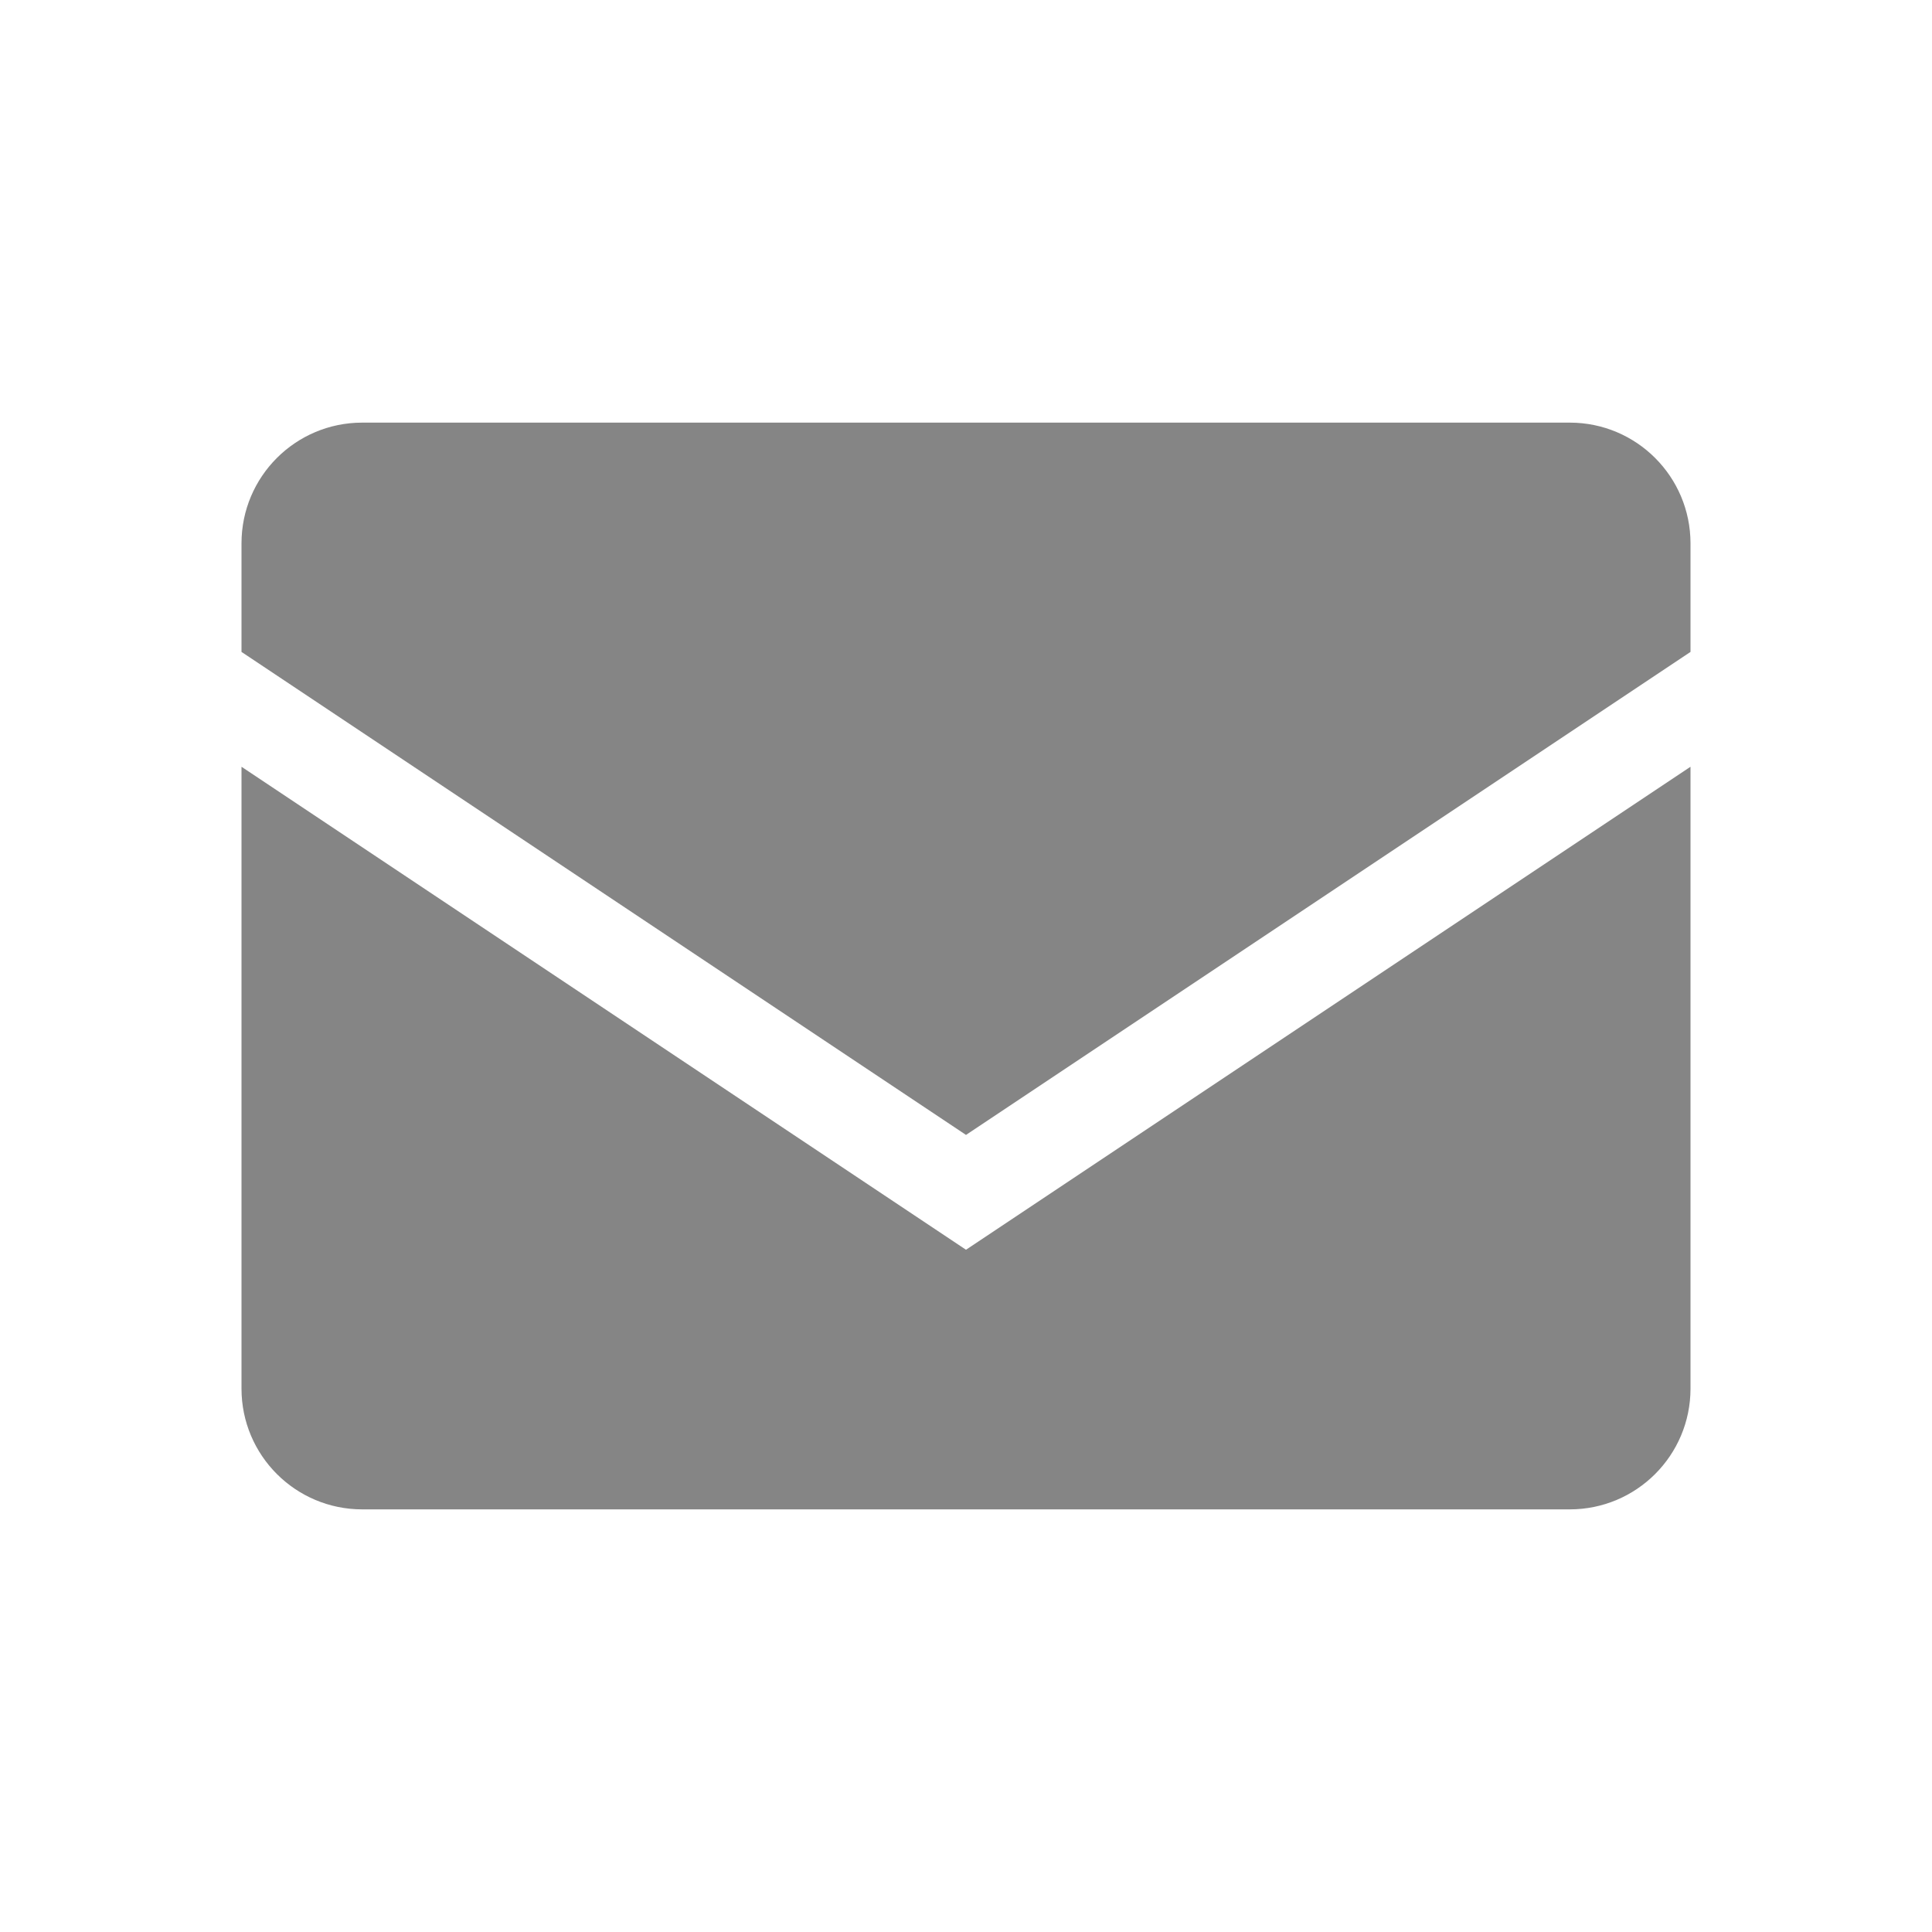
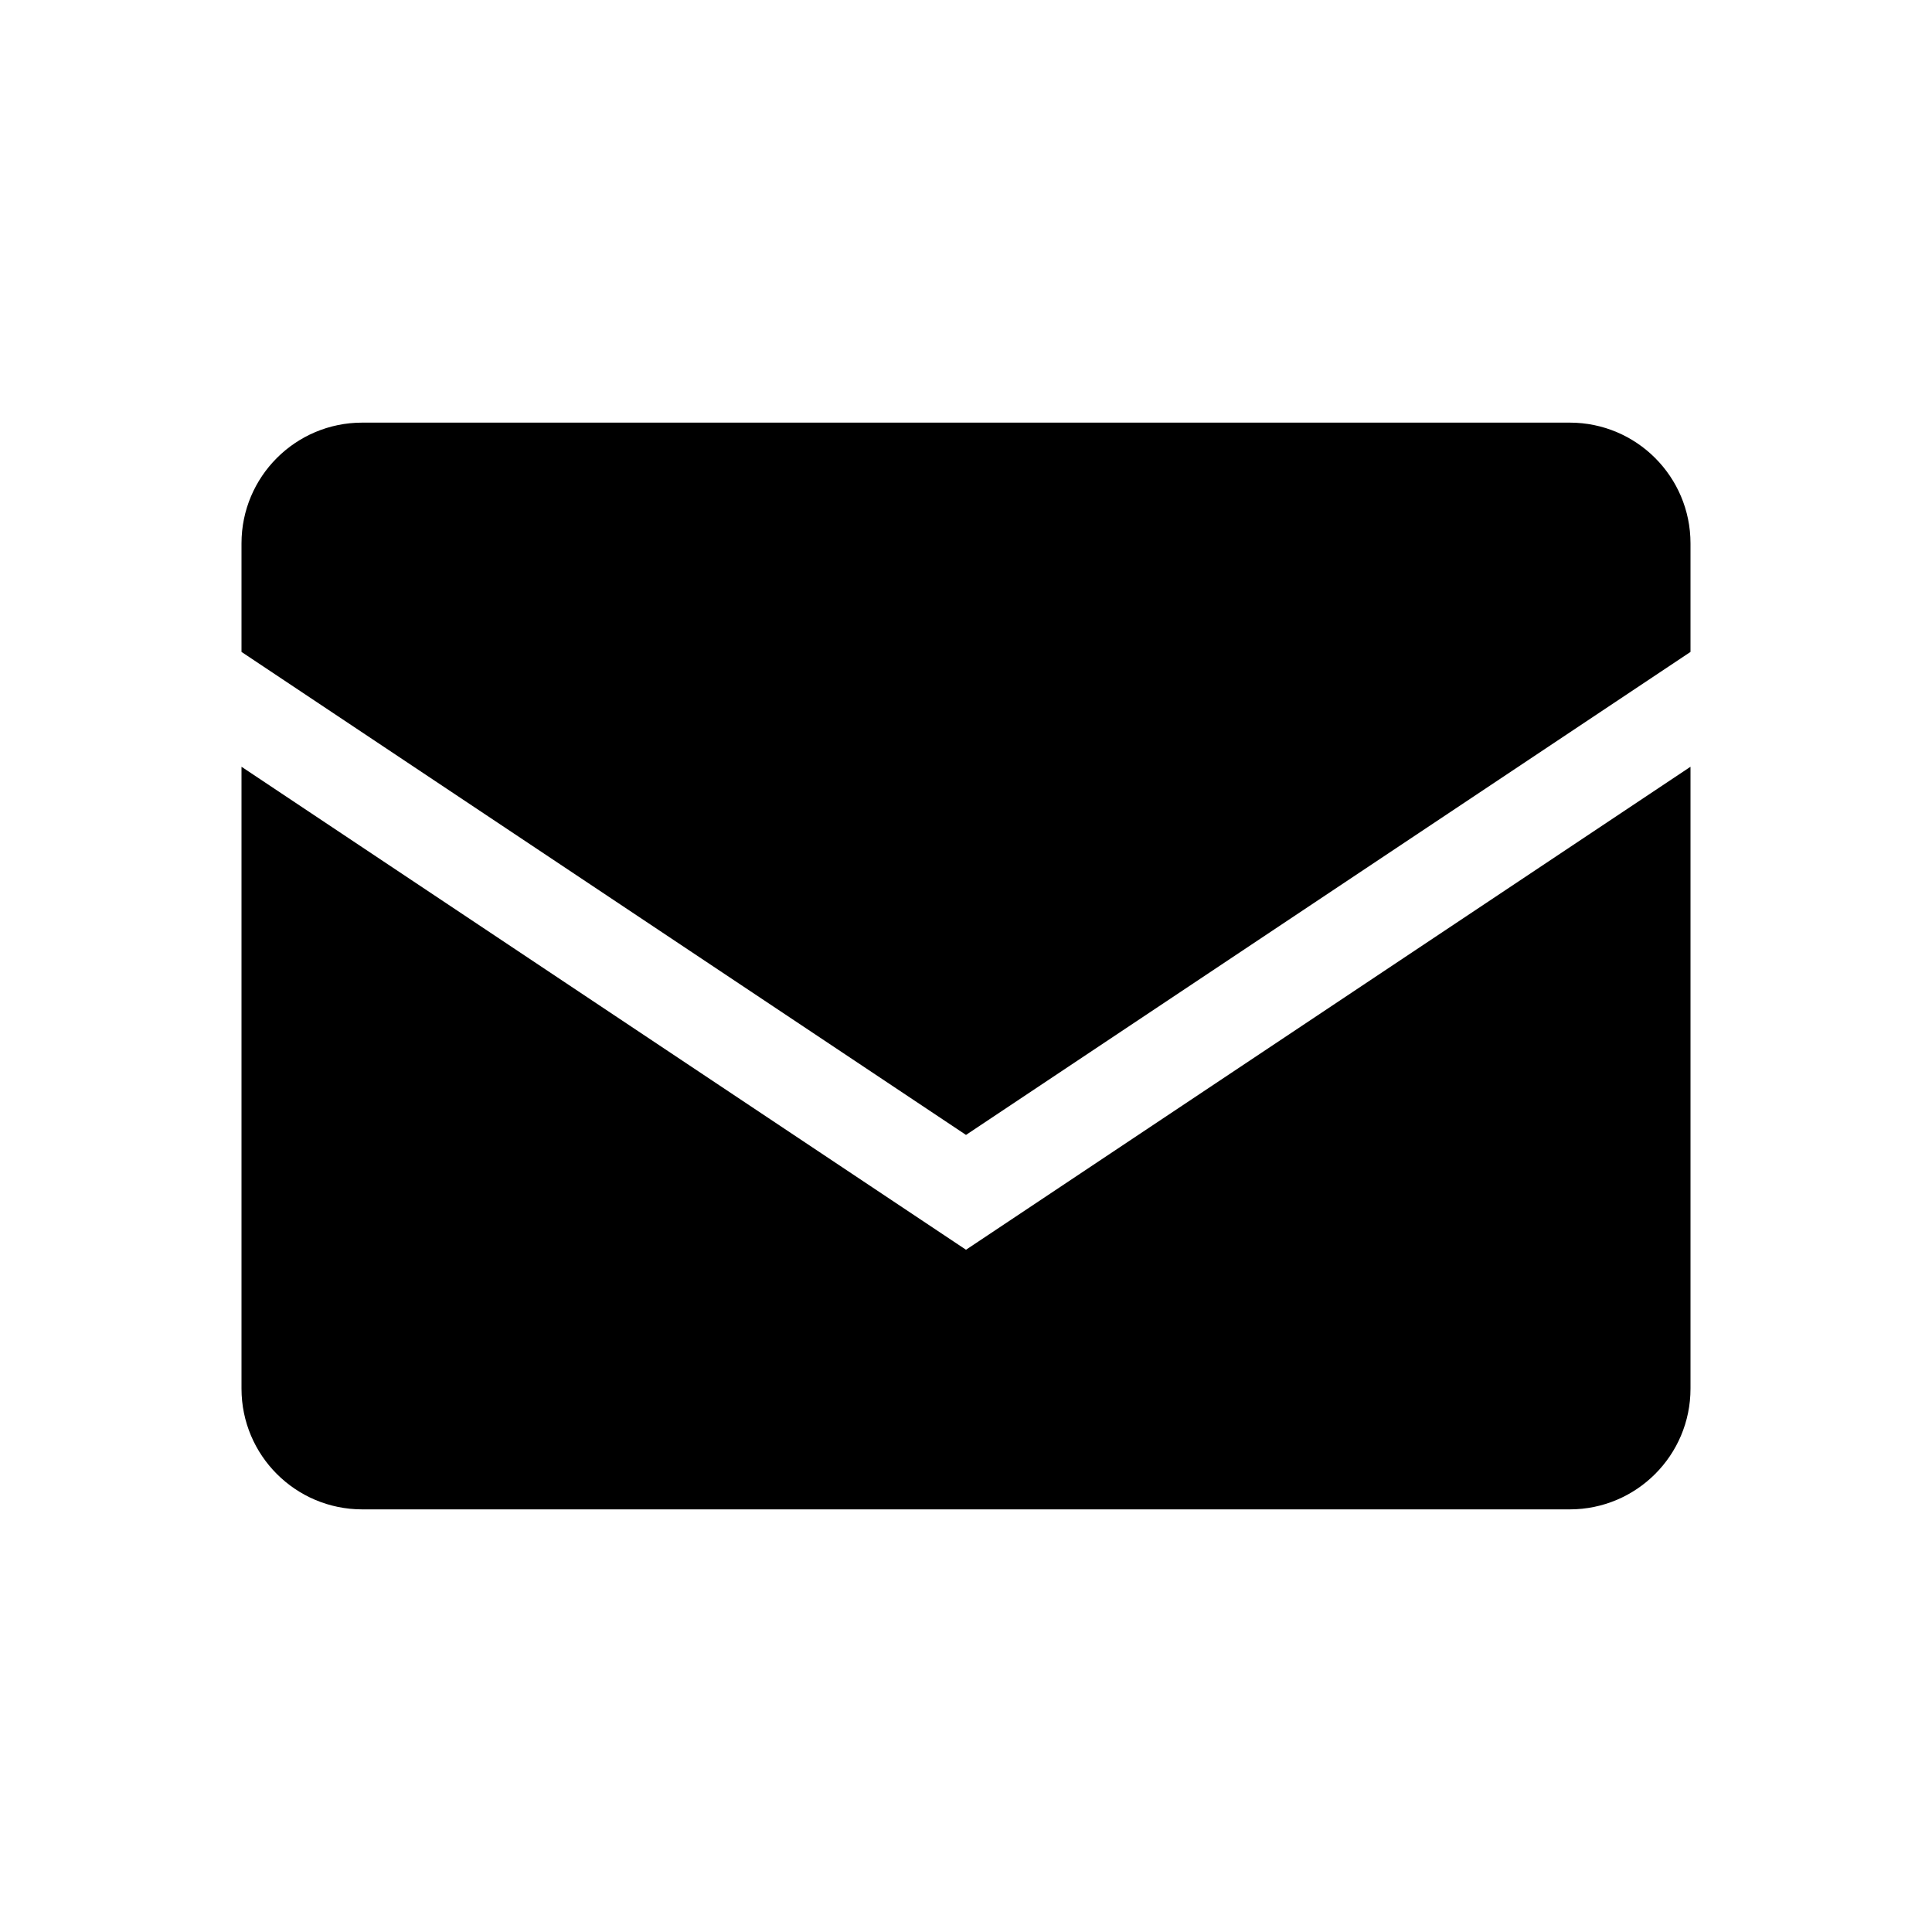
- <svg xmlns="http://www.w3.org/2000/svg" width="32" height="32" viewBox="0 0 32 32" fill="none">
-   <path fill-rule="evenodd" clip-rule="evenodd" d="M28 10.798L16 18.798L4 10.798V9C4 7.895 4.895 7 6 7H26C27.105 7 28 7.895 28 9V10.798ZM28 12.7V23C28 24.105 27.105 25 26 25H6C4.895 25 4 24.105 4 23V12.7L16 20.7L28 12.7Z" fill="#858585" />
+ <svg xmlns="http://www.w3.org/2000/svg" width="32" height="32" fill="none" viewBox="0 0 32 32">
+   <path fill-rule="evenodd" clip-rule="evenodd" d="M28 10.798l-12 8-12-8V9a2 2 0 012-2h20a2 2 0 012 2v1.798zm0 1.902V23a2 2 0 01-2 2H6a2 2 0 01-2-2V12.7l12 8 12-8z" fill="currentColor" />
</svg>
